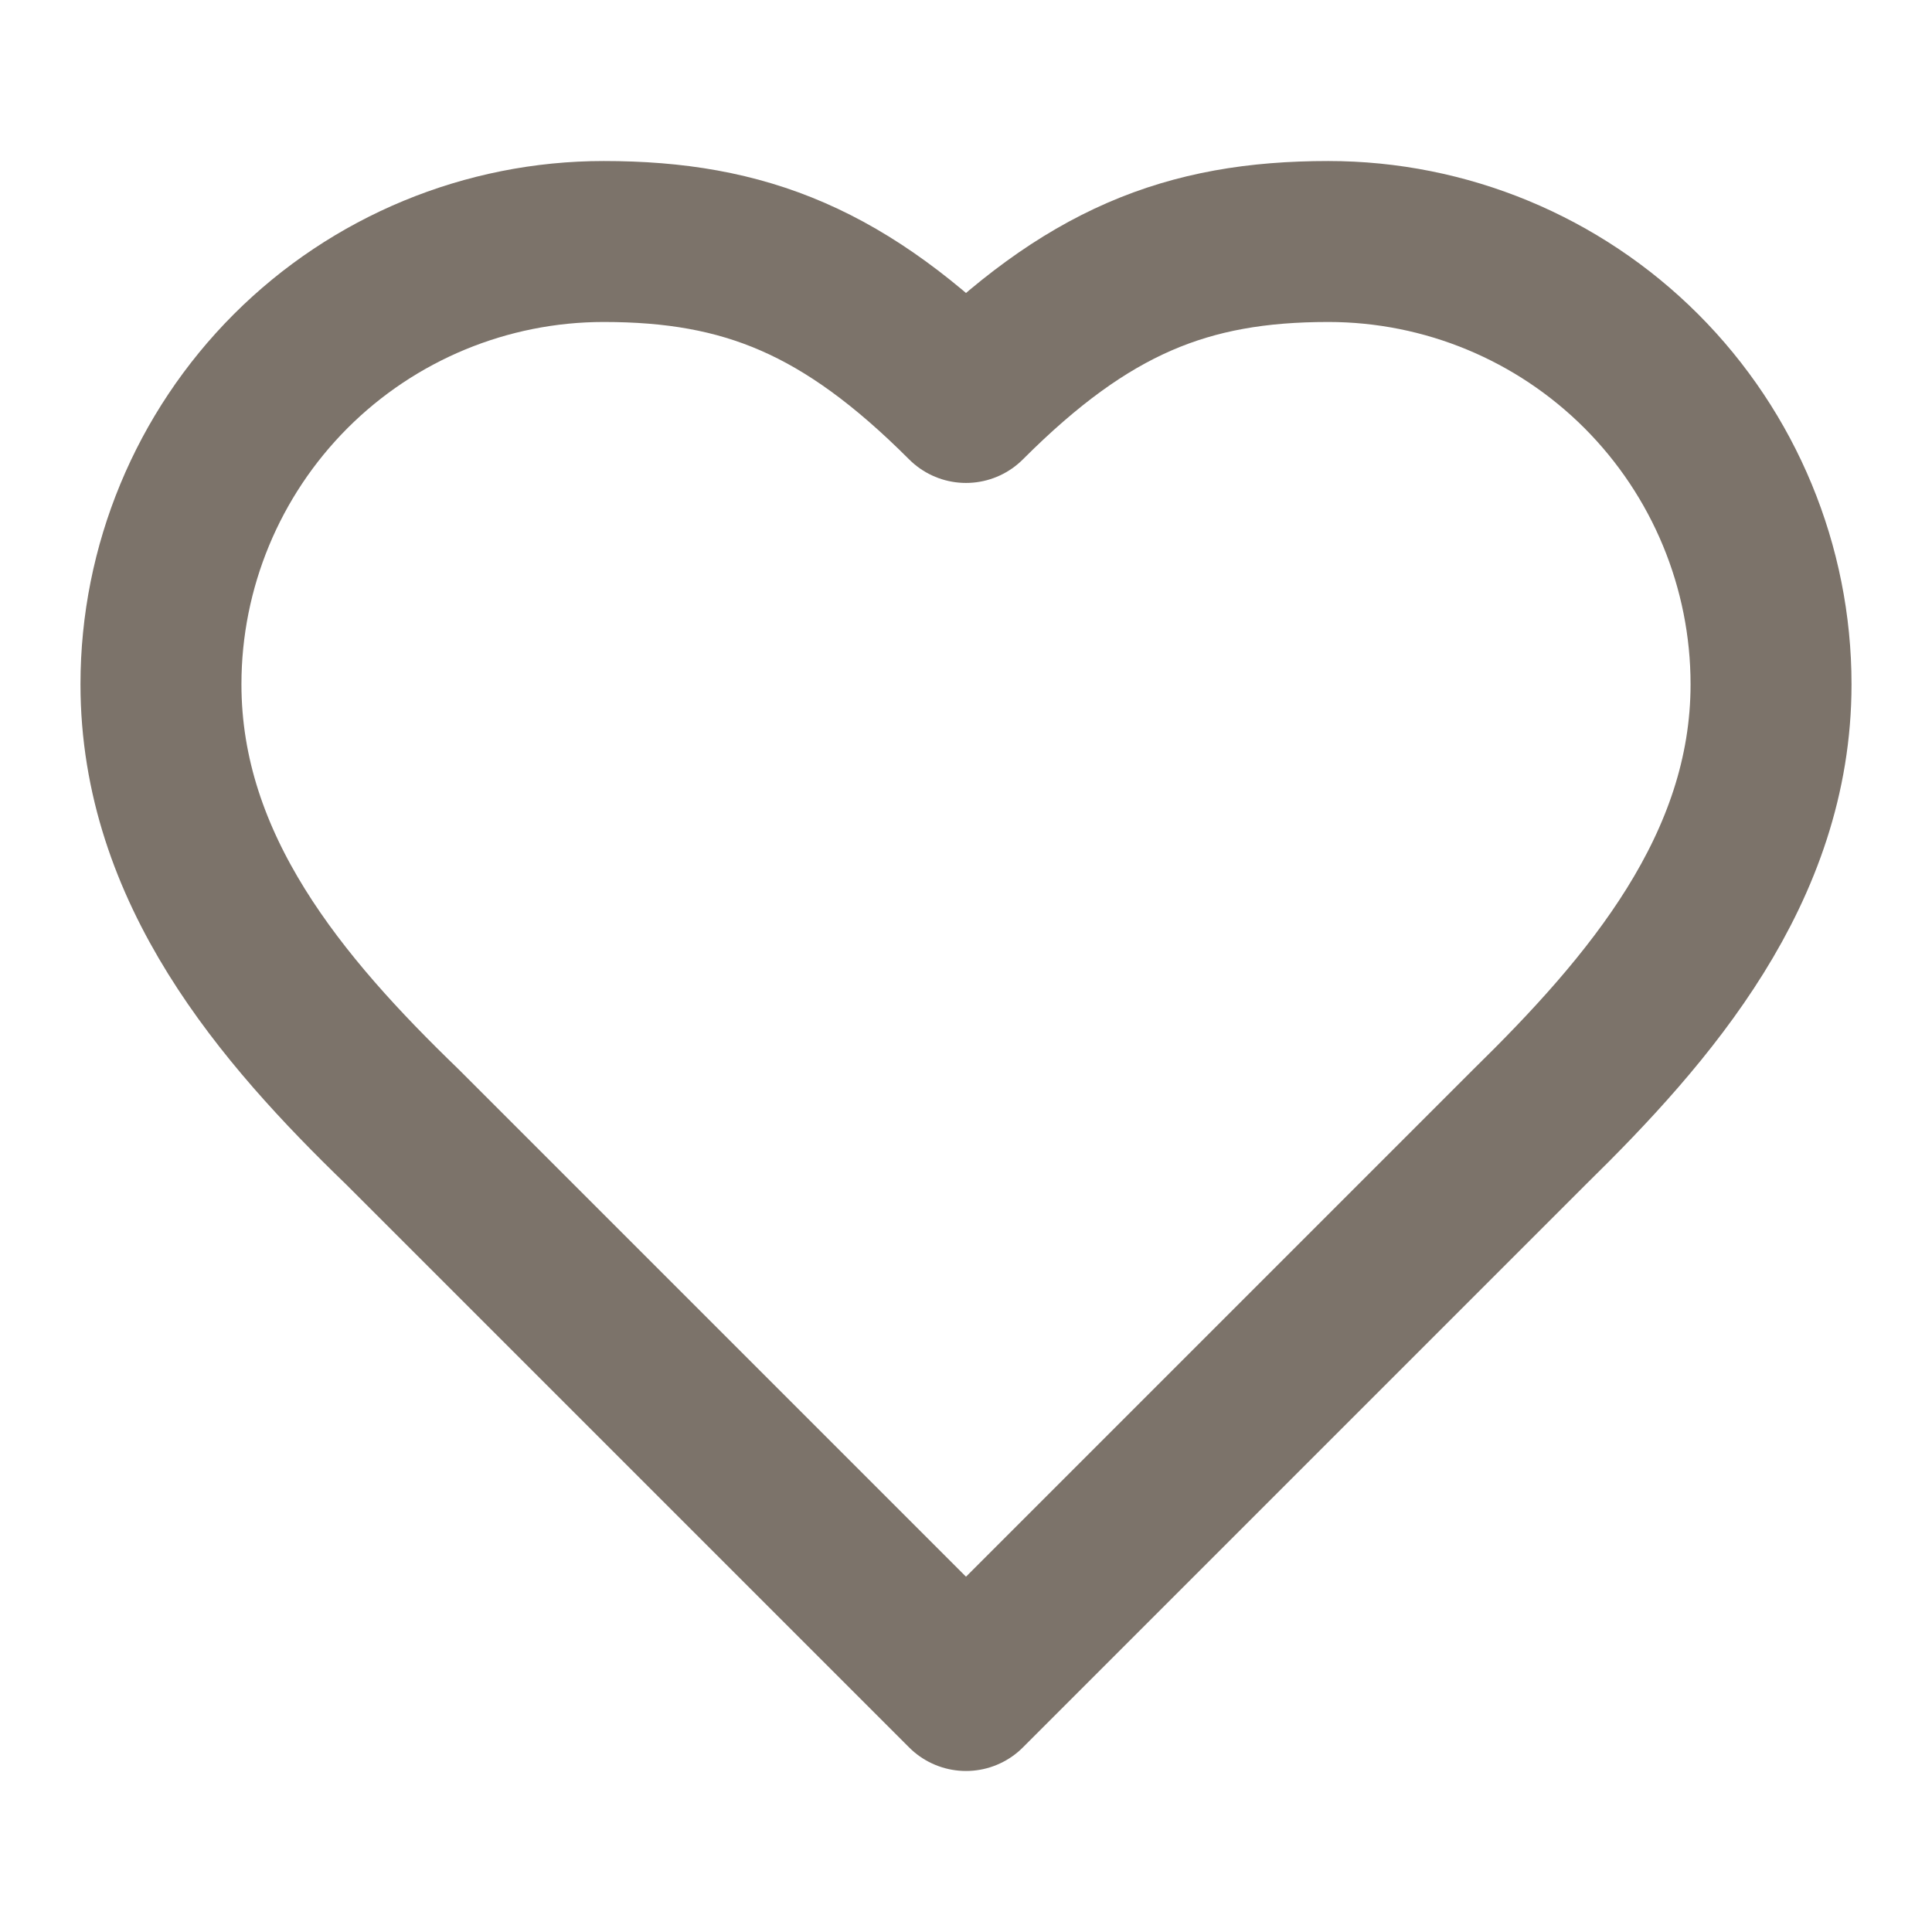
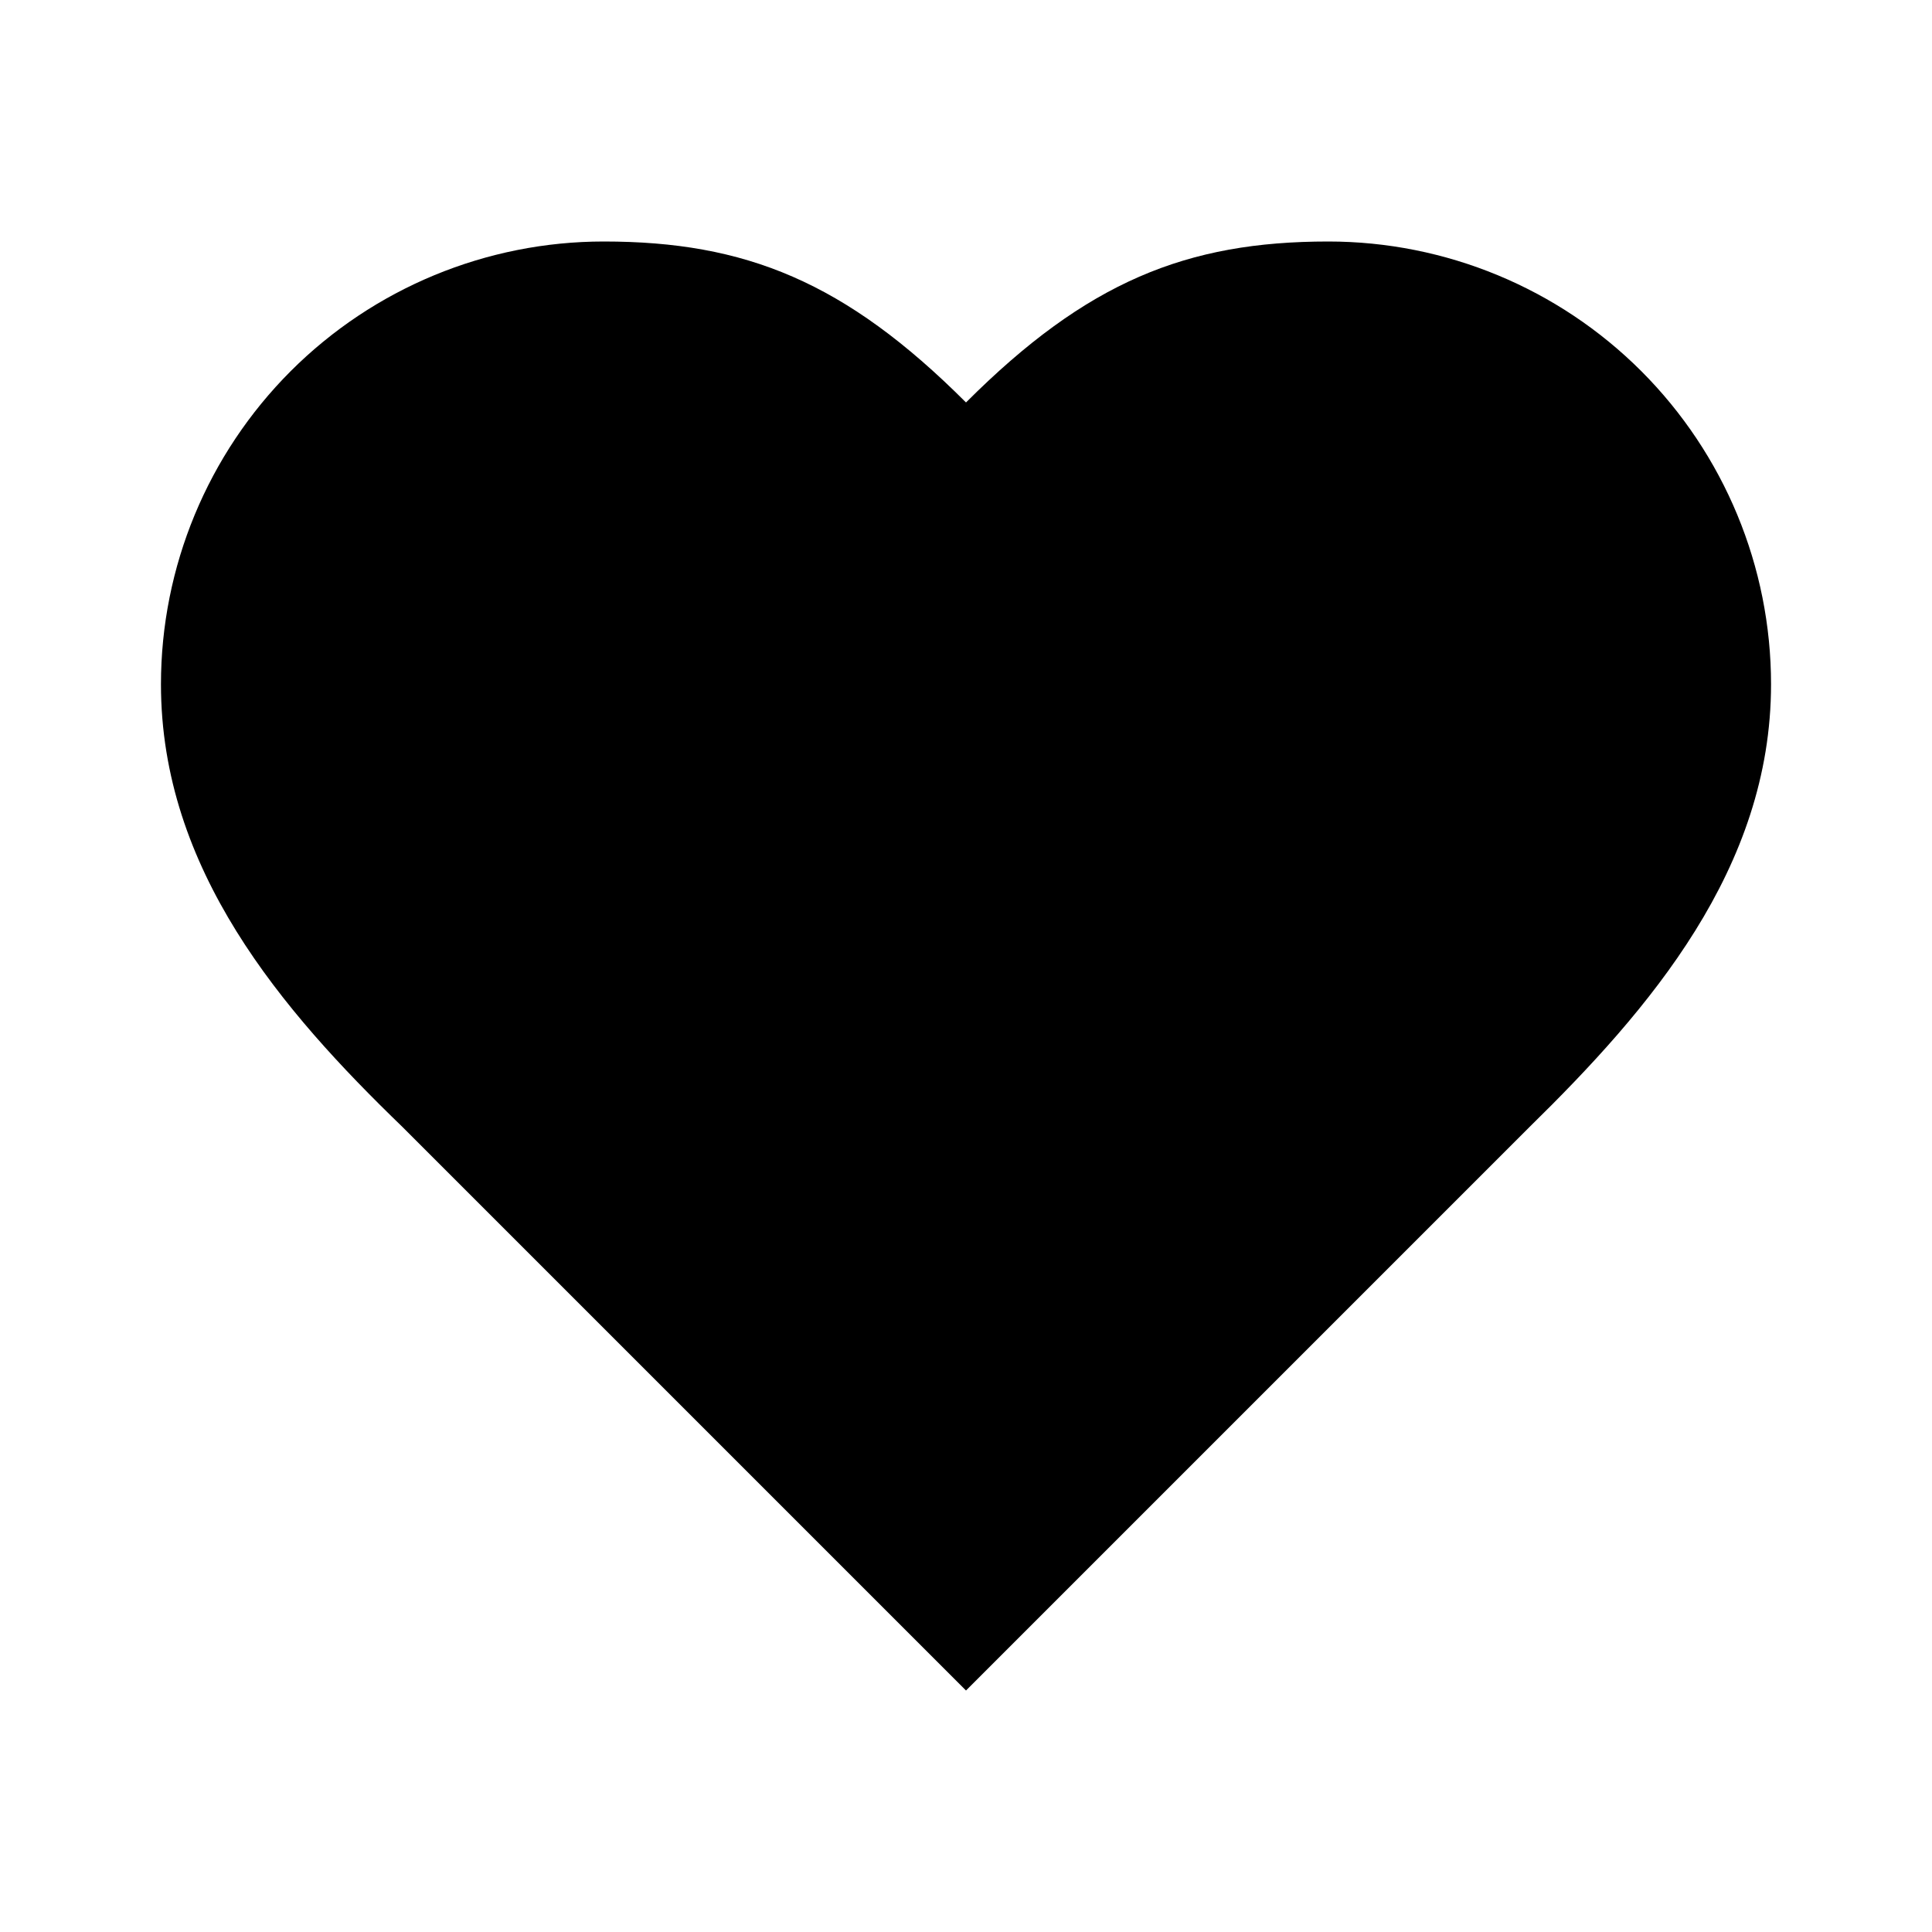
- <svg xmlns="http://www.w3.org/2000/svg" width="16" height="16" viewBox="0 0 16 16" fill="none">
-   <path d="M12.667 9.333C13.66 8.36 14.667 7.193 14.667 5.667C14.667 4.694 14.28 3.762 13.593 3.074C12.905 2.386 11.973 2 11 2C9.827 2 9 2.333 8 3.333C7 2.333 6.173 2 5 2C4.028 2 3.095 2.386 2.407 3.074C1.72 3.762 1.333 4.694 1.333 5.667C1.333 7.2 2.333 8.367 3.333 9.333L8 14L12.667 9.333Z" stroke="#7C736A" stroke-width="1.333" stroke-linecap="round" stroke-linejoin="round" />
+ <svg class="heart-icon" width="16" height="16" viewBox="0 0 16 16">
+   <path d="M12.667 9.333C13.66 8.36 14.667 7.193 14.667 5.667C14.667 4.694 14.28 3.762 13.593 3.074C12.905 2.386 11.973 2 11 2C9.827 2 9 2.333 8 3.333C7 2.333 6.173 2 5 2C4.028 2 3.095 2.386 2.407 3.074C1.72 3.762 1.333 4.694 1.333 5.667C1.333 7.2 2.333 8.367 3.333 9.333L8 14L12.667 9.333Z" stroke-width="1.333" stroke-linecap="round" stroke-linejoin="round" />
</svg>
